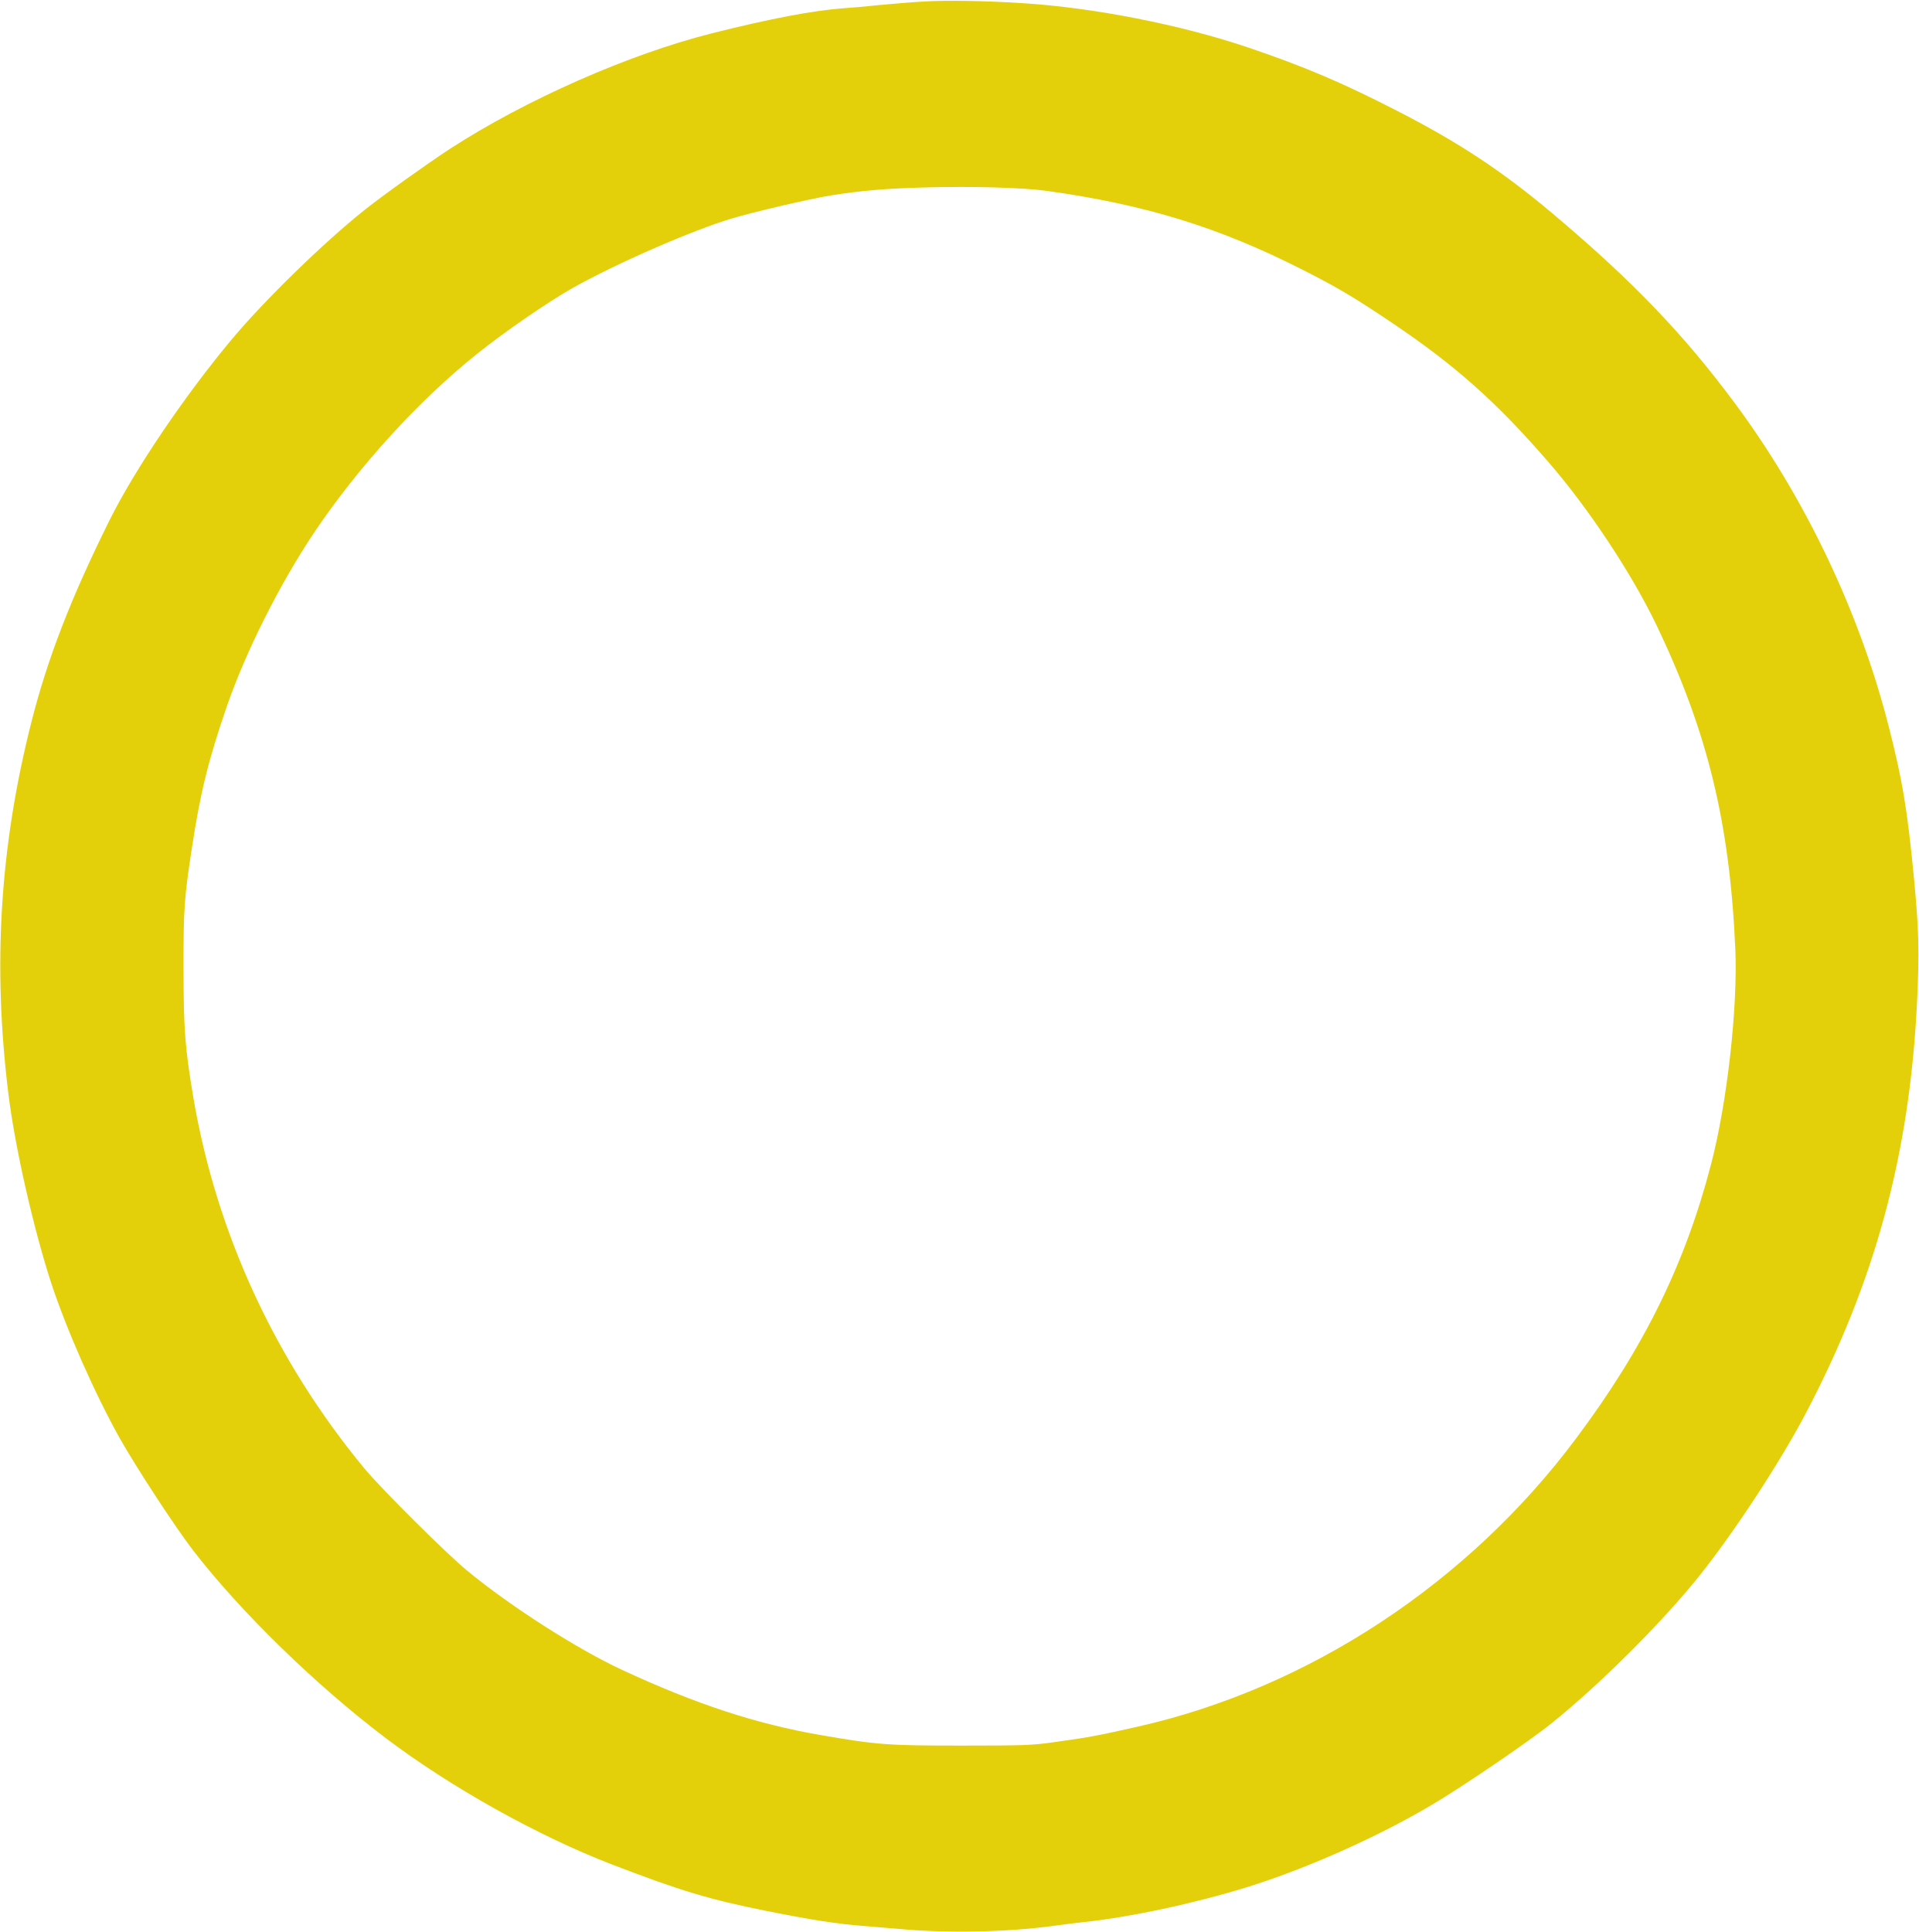
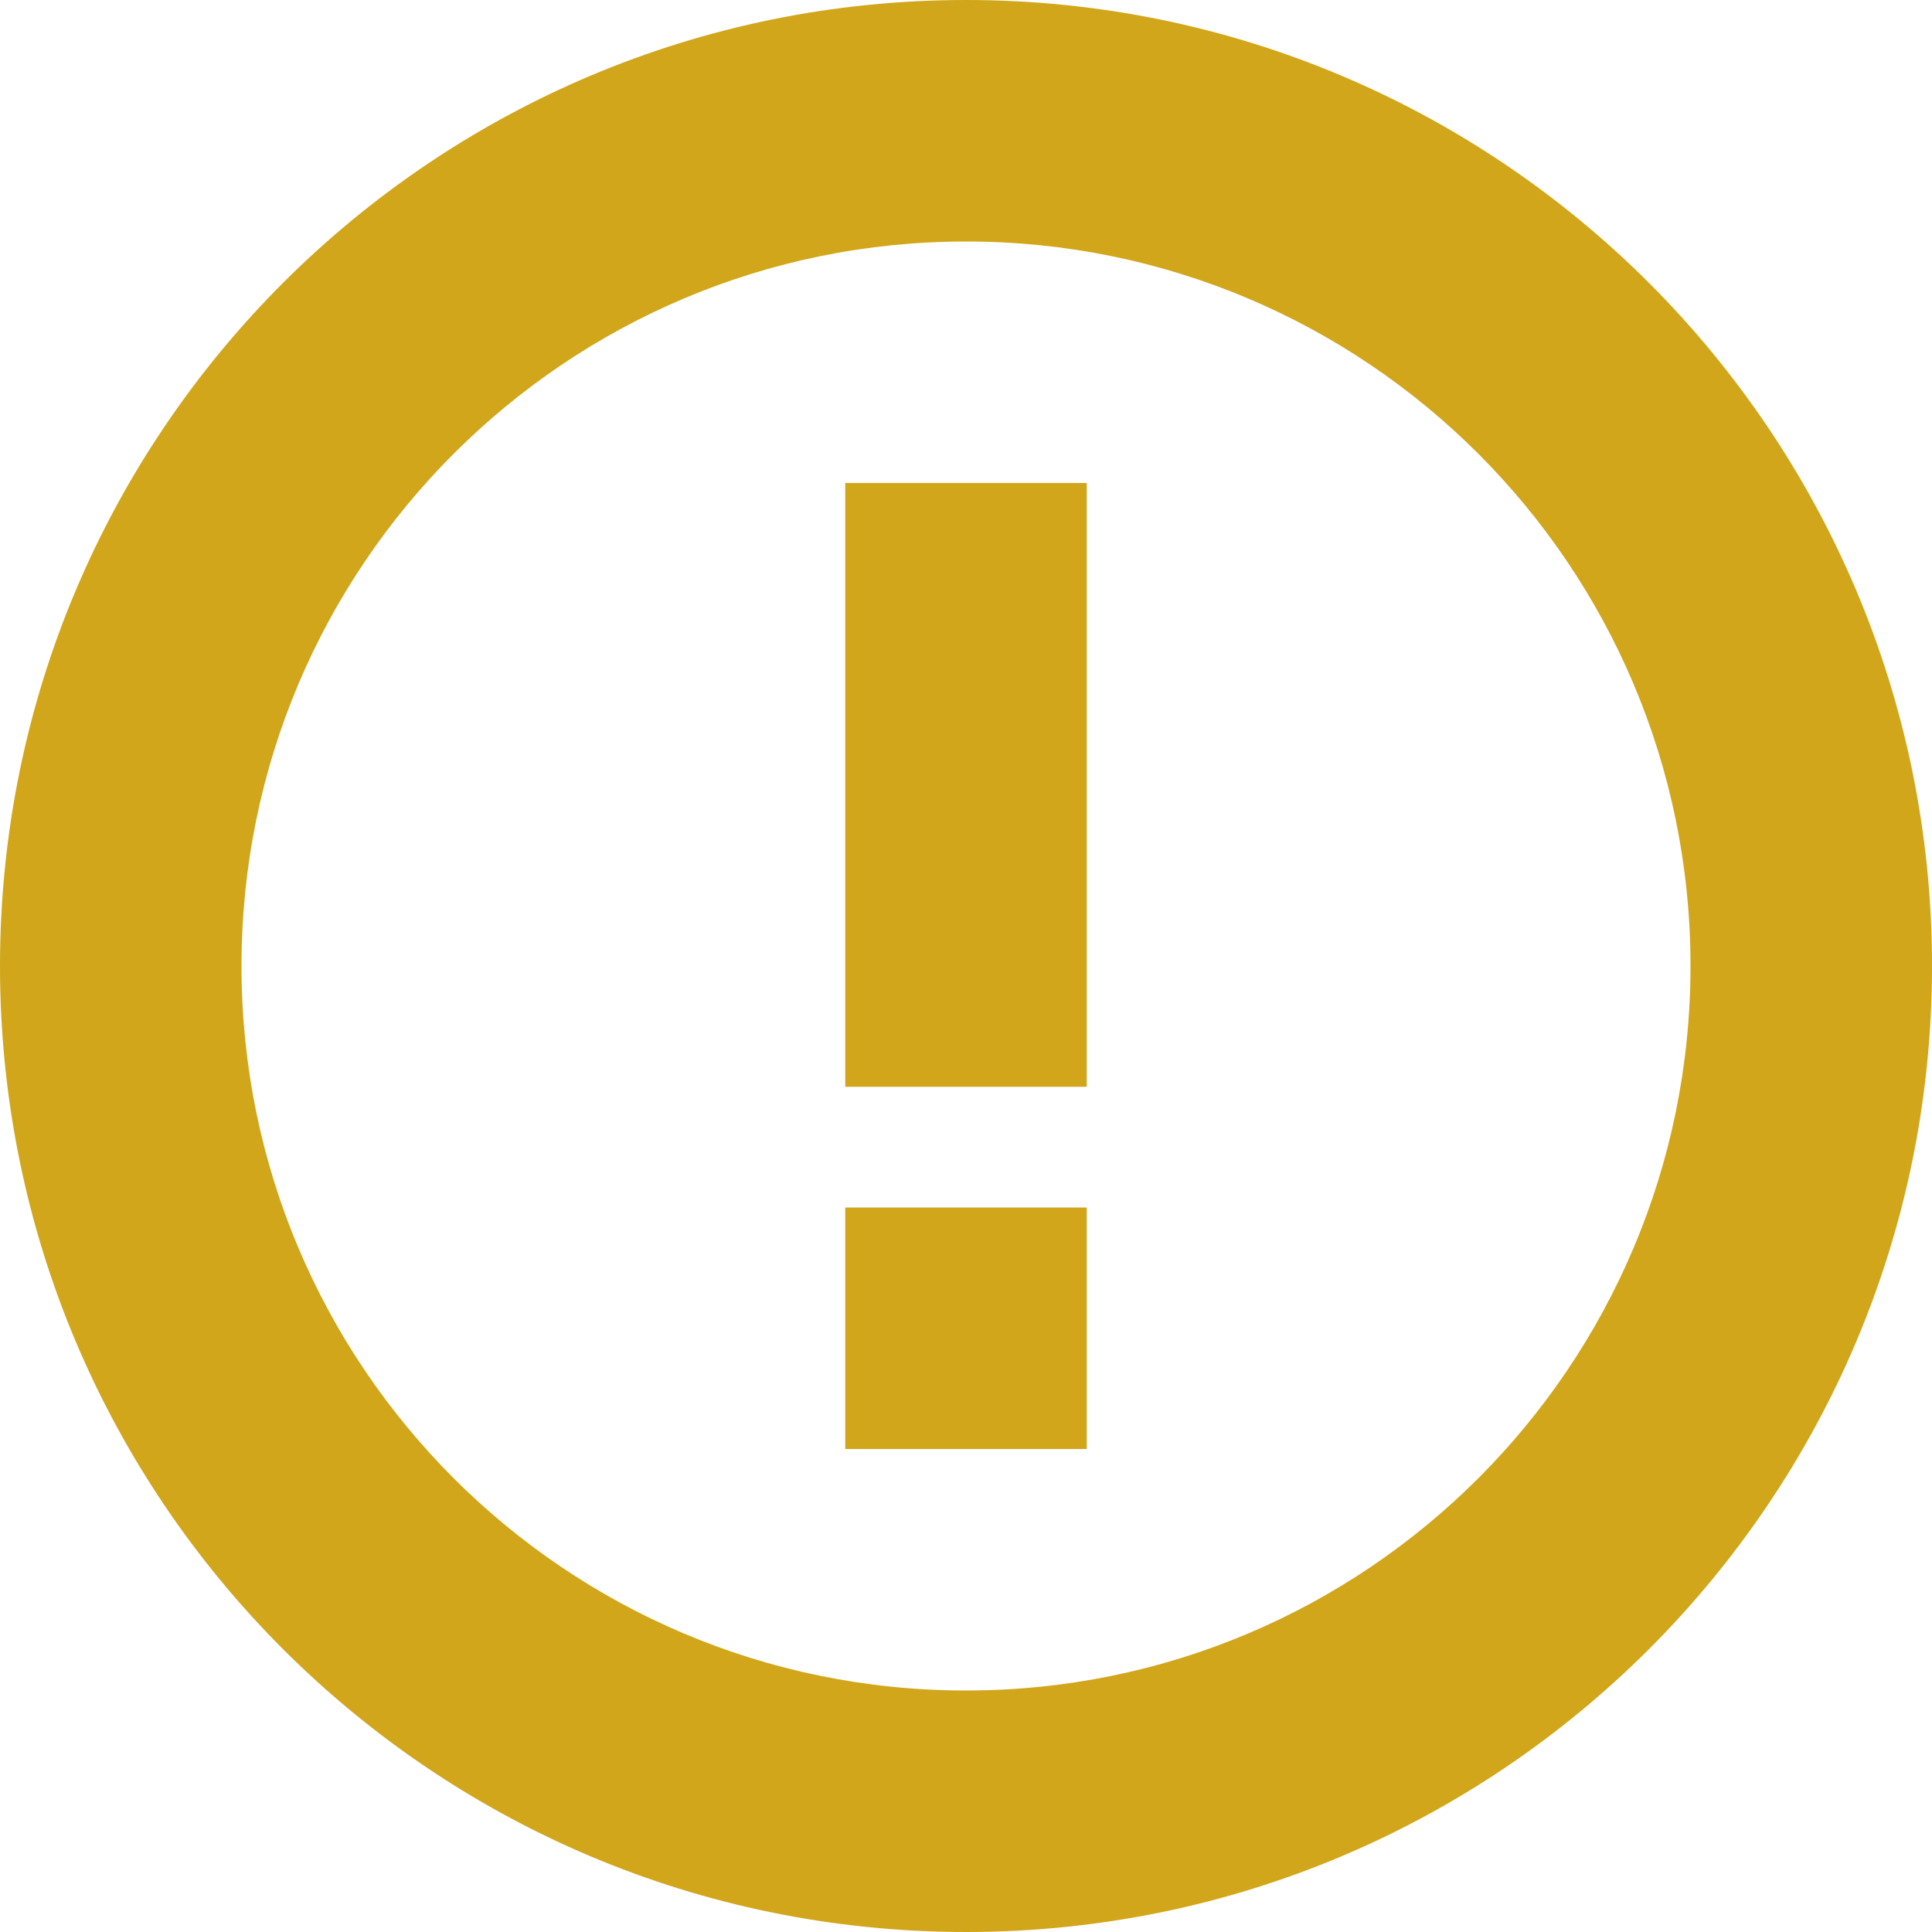
- <svg xmlns="http://www.w3.org/2000/svg" version="1.0" width="1271pt" height="1280pt" viewBox="0 0 1271 1280" preserveAspectRatio="xMidYMid meet">
-   <g transform="translate(0,1280) scale(0.1,-0.1)" fill="#E4D00A" stroke="none">
-     <path d="M6120 12790 c-74 -4 -205 -15 -290 -23 -85 -9 -195 -19 -245 -22 -194 -14 -482 -68 -870 -166 -548 -138 -1233 -440 -1734 -765 -150 -98 -451 -313 -567 -406 -272 -217 -661 -596 -880 -858 -311 -372 -643 -863 -810 -1200 -254 -512 -408 -909 -515 -1330 -210 -826 -259 -1614 -153 -2470 44 -355 166 -890 283 -1250 103 -312 289 -733 455 -1030 109 -193 365 -585 484 -740 310 -403 811 -892 1273 -1242 431 -327 1013 -652 1504 -841 456 -175 642 -231 1020 -307 302 -60 466 -86 645 -100 74 -6 182 -15 240 -20 315 -29 709 -21 1015 20 77 11 167 22 200 25 316 34 732 123 1083 231 394 122 872 335 1232 549 205 122 643 420 790 539 317 255 718 654 966 961 230 285 540 756 713 1084 463 879 692 1724 741 2731 16 335 12 480 -20 818 -44 459 -77 657 -171 1022 -194 753 -552 1504 -1017 2130 -343 462 -683 815 -1212 1260 -332 279 -619 468 -1025 676 -360 185 -611 292 -988 420 -445 150 -1018 263 -1492 293 -247 16 -506 20 -655 11z m810 -1254 c656 -91 1143 -241 1695 -521 237 -120 346 -185 600 -356 416 -280 689 -523 1032 -919 268 -309 554 -741 721 -1090 335 -703 481 -1302 518 -2135 17 -390 -54 -1021 -161 -1430 -172 -660 -445 -1215 -893 -1814 -718 -962 -1774 -1656 -2907 -1911 -265 -60 -331 -72 -550 -102 -146 -21 -199 -23 -615 -23 -492 0 -558 5 -935 70 -427 74 -826 205 -1315 432 -302 141 -739 421 -1024 656 -142 117 -568 541 -681 677 -593 717 -983 1563 -1135 2464 -54 322 -64 447 -64 846 -1 391 4 469 55 800 56 369 110 587 231 938 126 365 349 809 578 1152 295 439 693 876 1082 1187 181 145 466 341 630 434 285 161 795 384 1058 462 142 43 521 131 653 152 197 32 378 47 622 53 311 9 654 -1 805 -22z" />
-   </g>
+ <svg xmlns="http://www.w3.org/2000/svg" fill="#d1a61a" width="800px" height="800px" viewBox="0 0 512 512" id="_16_Exclamation" data-name="16 Exclamation">
+   <path id="Path_21" data-name="Path 21" d="M256,512C114.625,512,0,397.391,0,256,0,114.625,114.625,0,256,0S512,114.625,512,256C512,397.391,397.375,512,256,512Zm0-448C149.969,64,64,149.969,64,256s85.969,192,192,192,192-85.969,192-192S362.031,64,256,64ZM224,320h64v64H224Zm0-192h64V288H224Z" fill-rule="evenodd" />
</svg>
